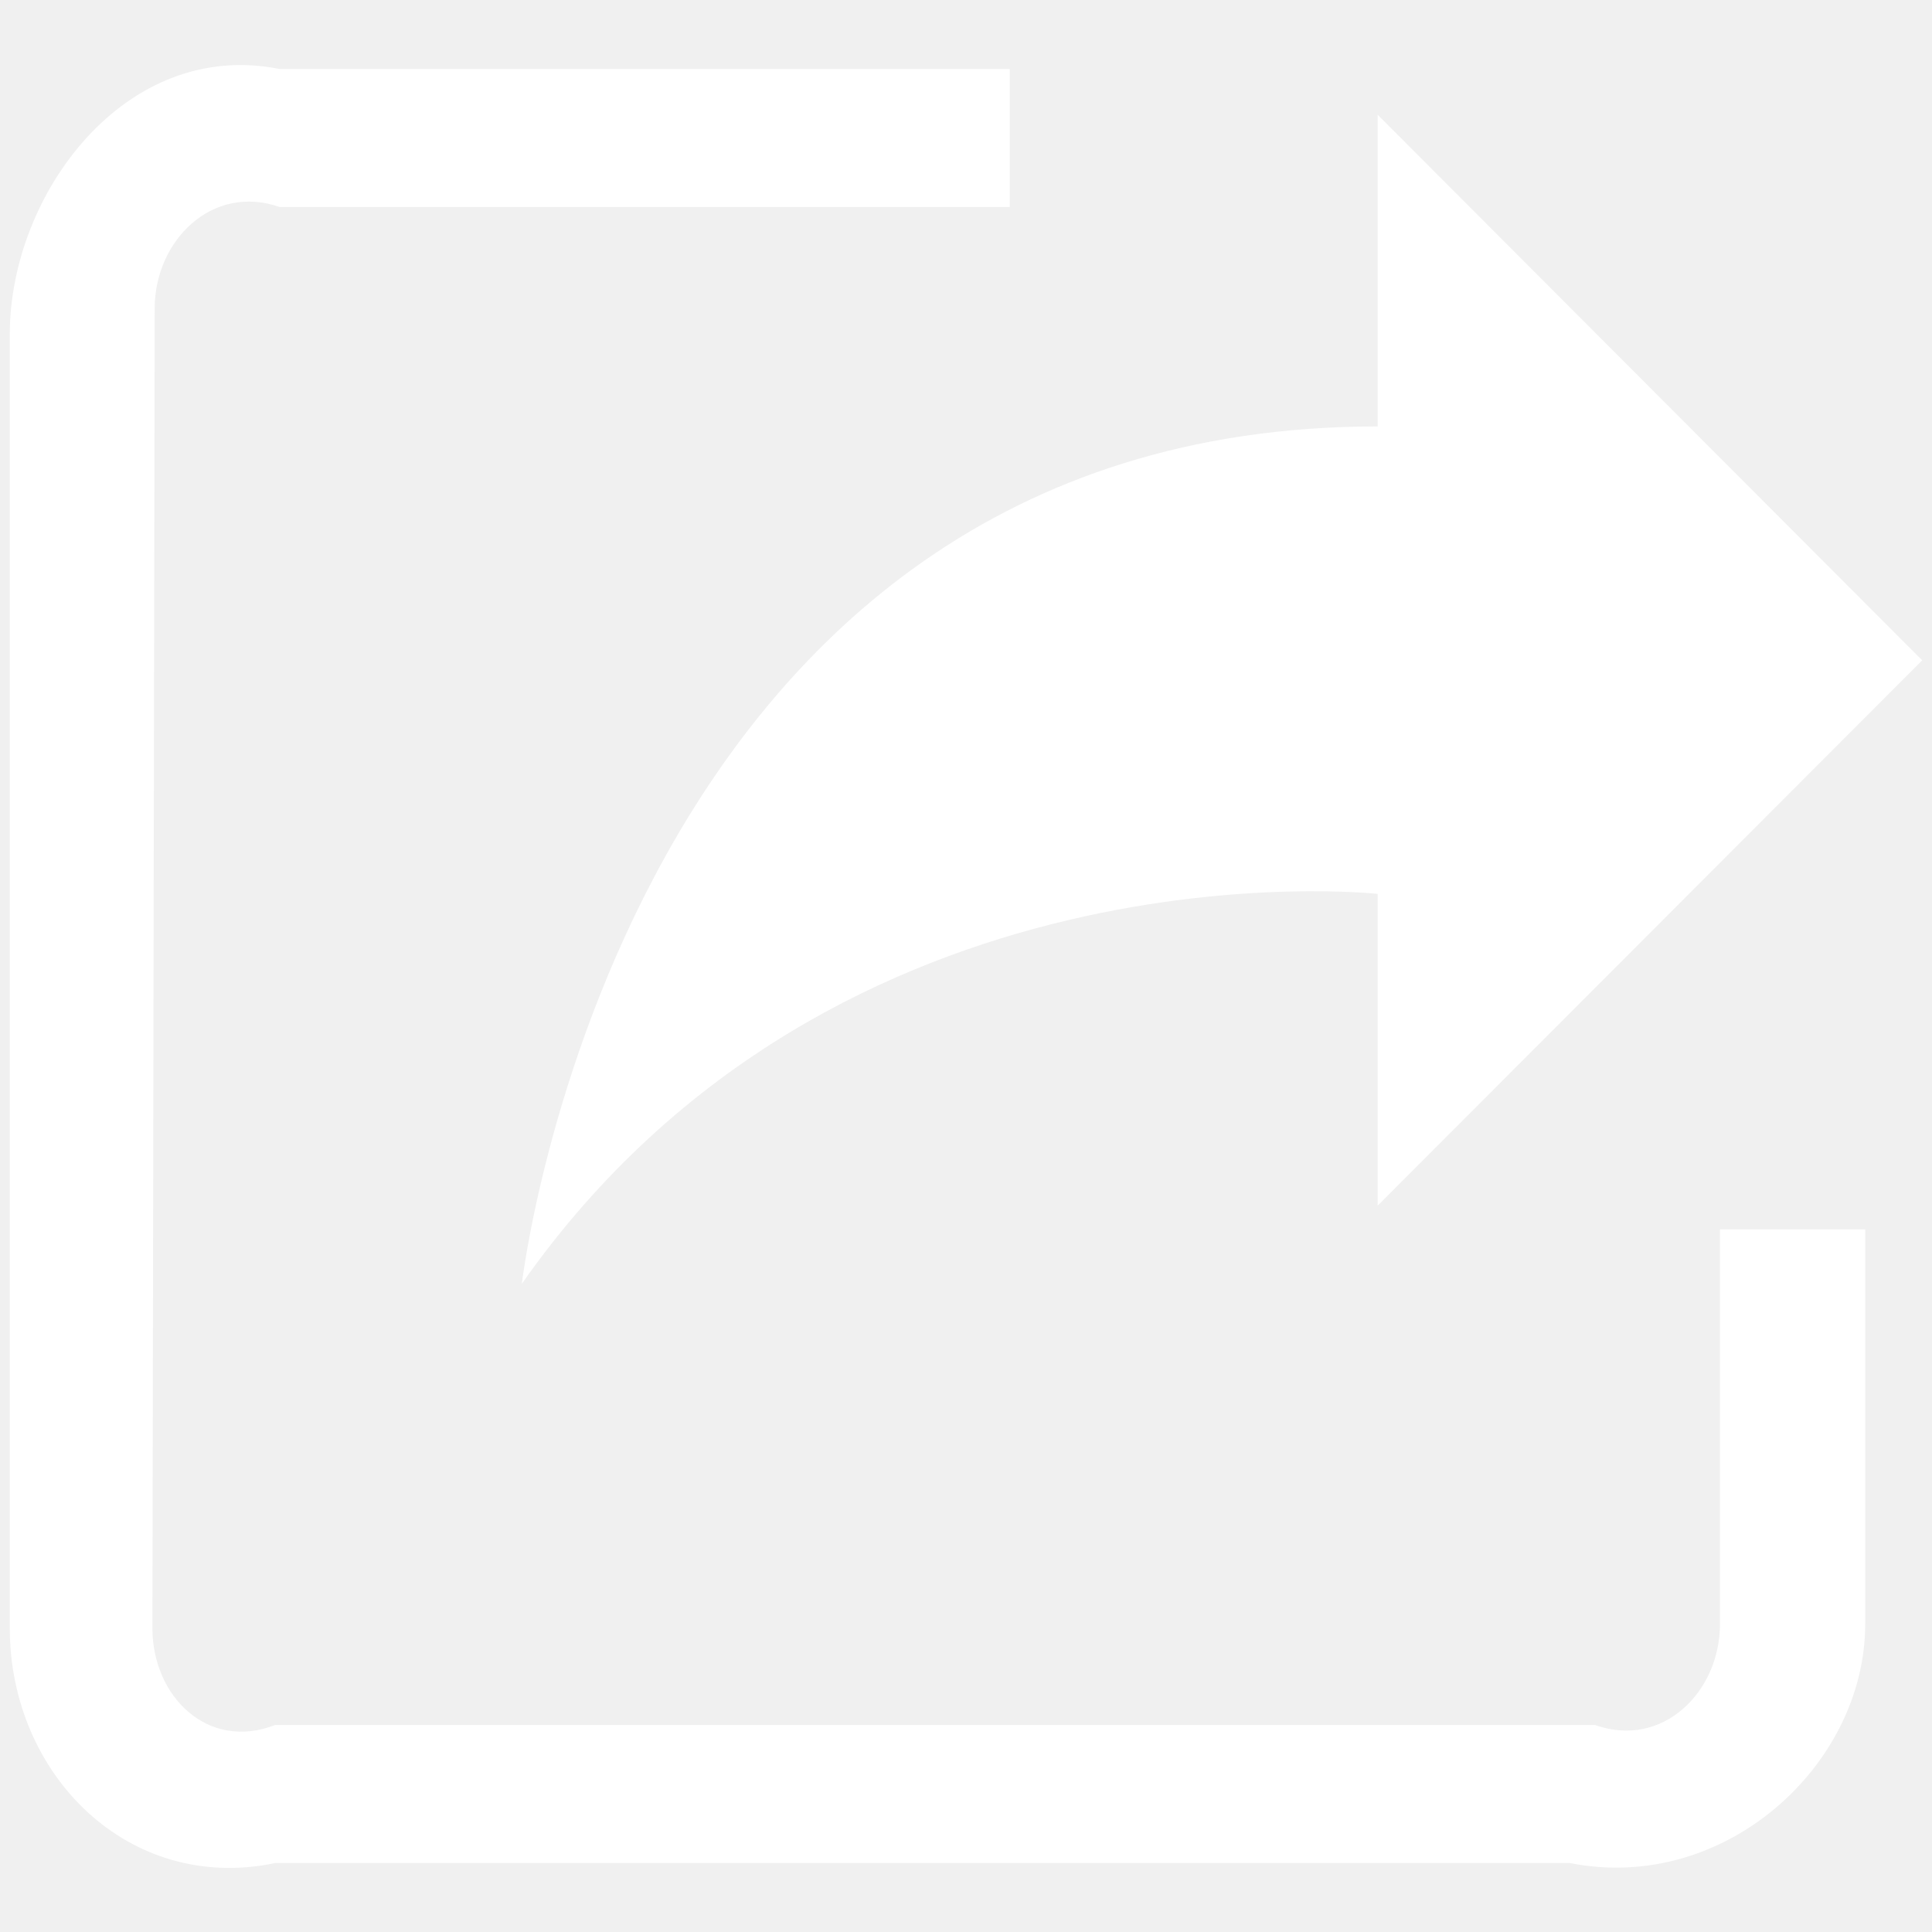
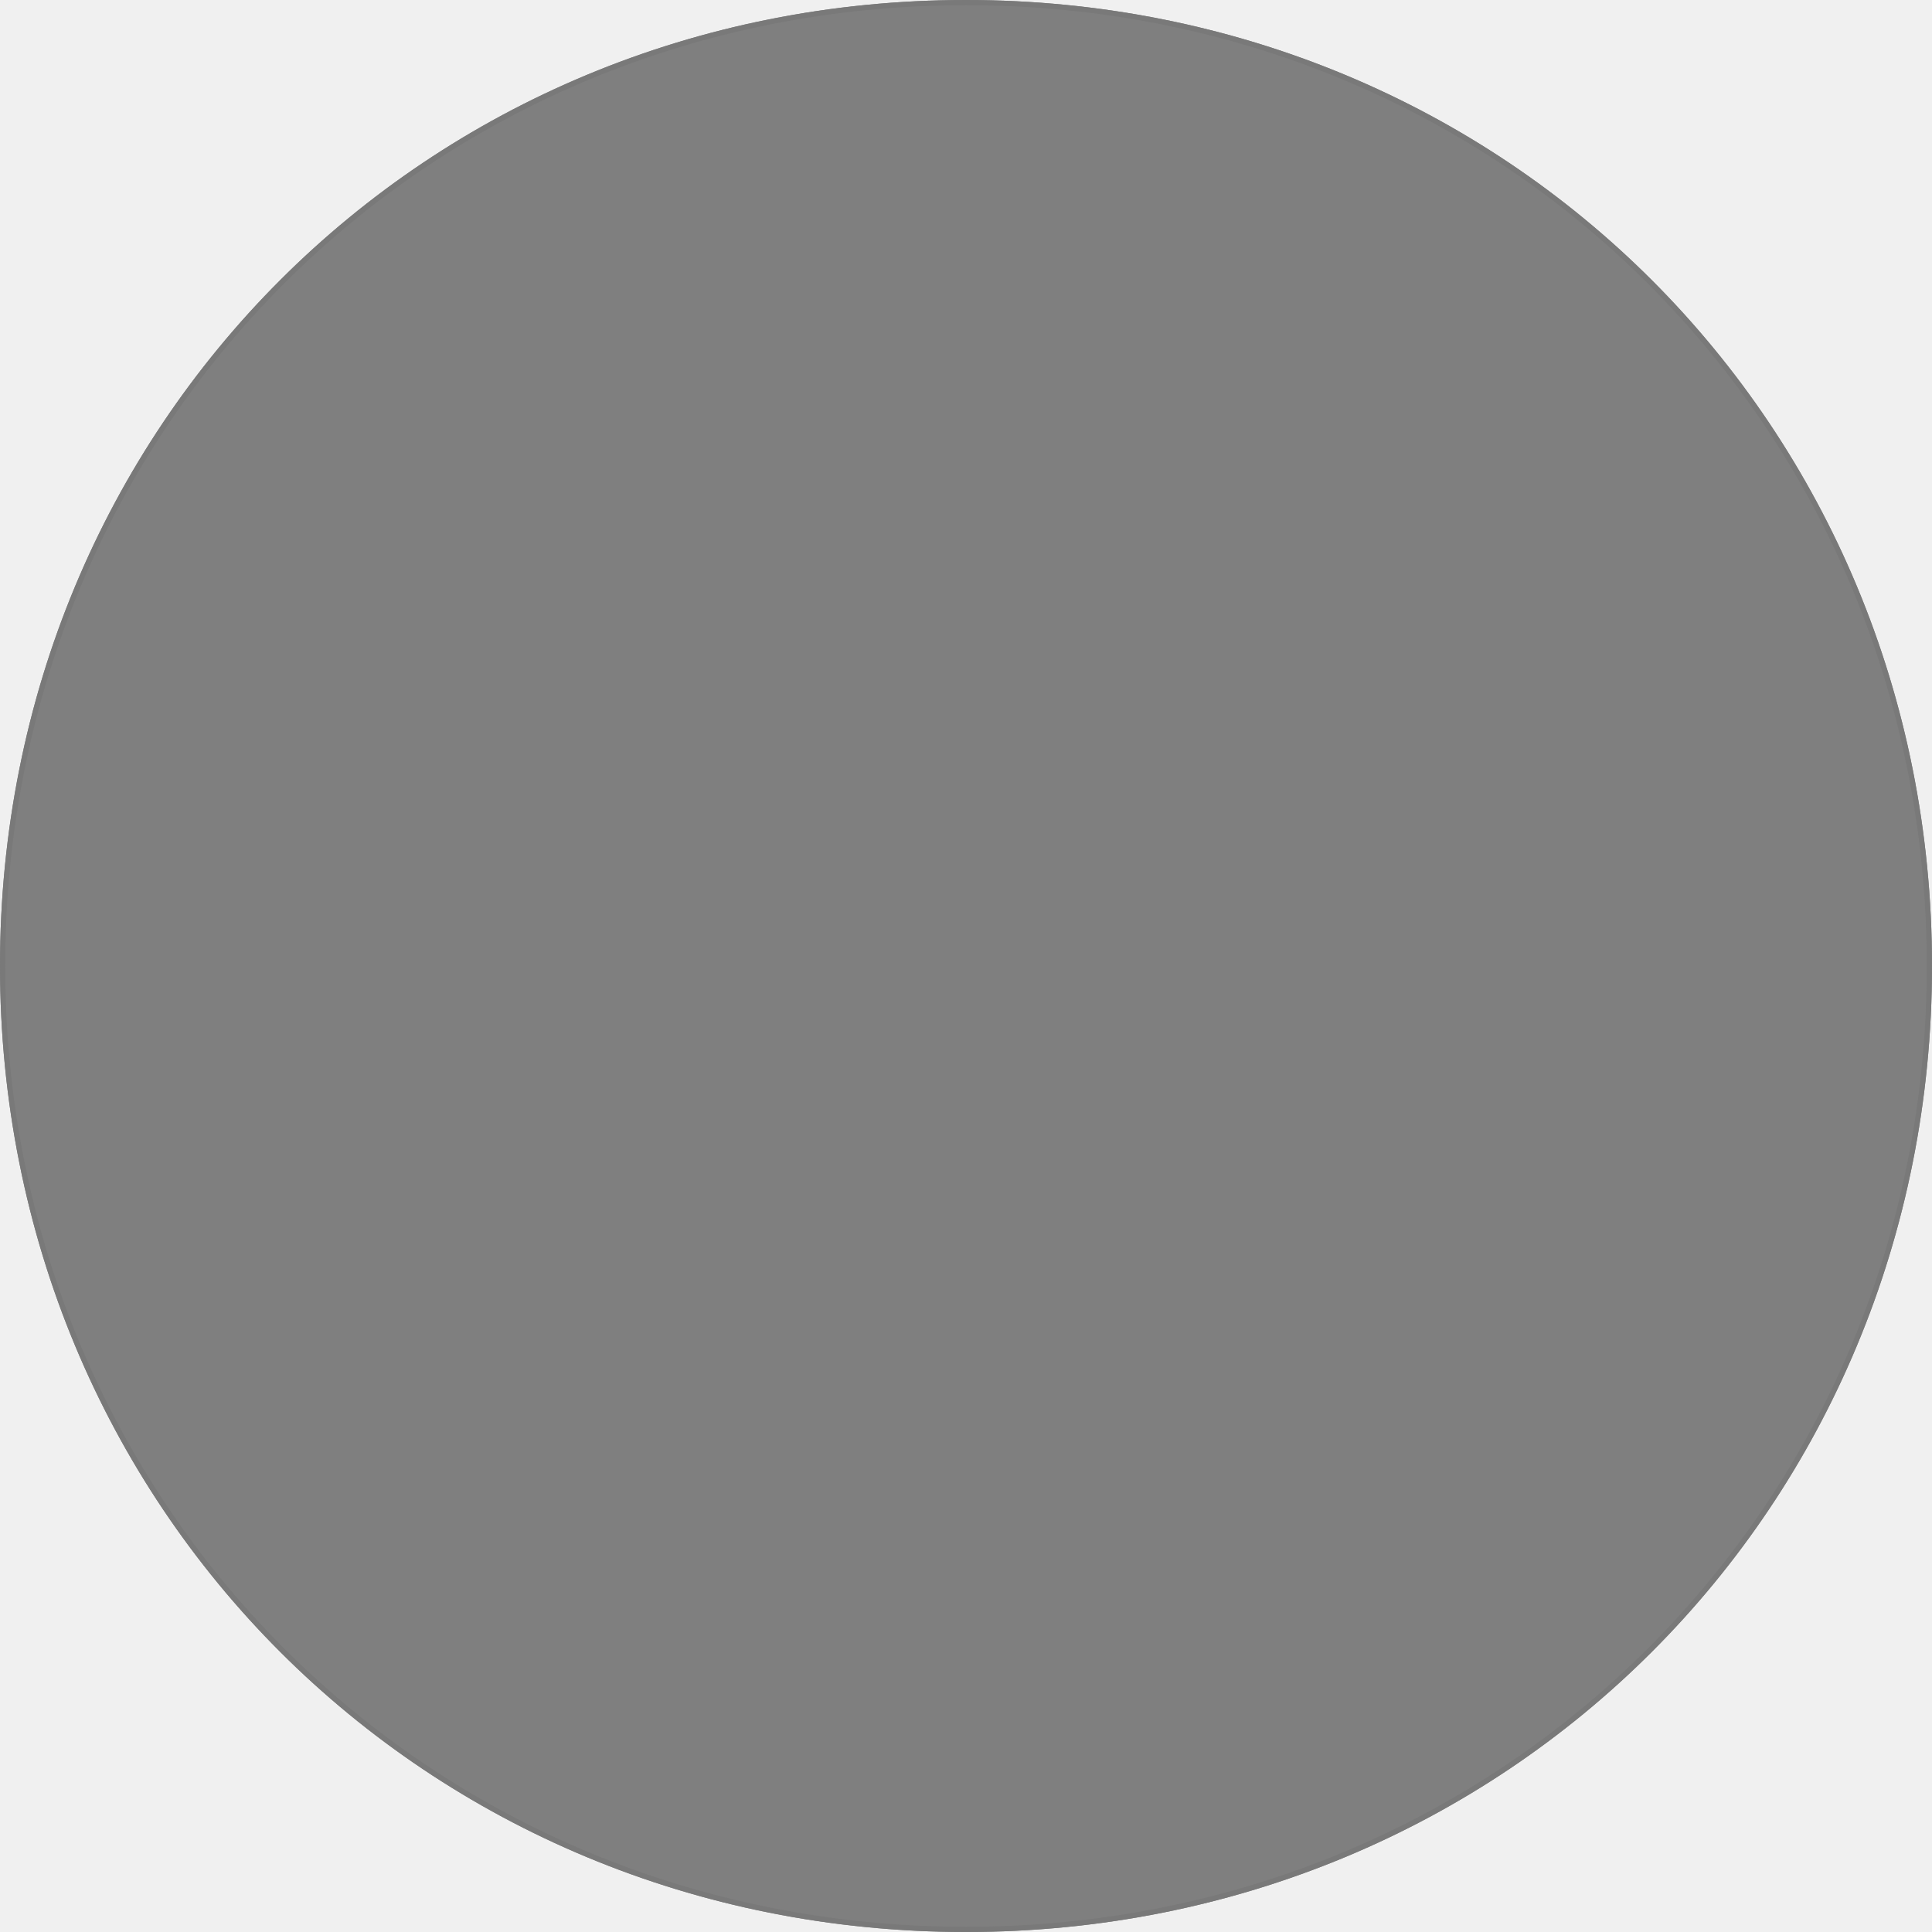
- <svg xmlns="http://www.w3.org/2000/svg" version="1.1" width="28px" height="28px">
-   <g transform="matrix(1 0 0 1 -507 -401 )">
-     <path d="M 24.927 17.817  L 24.927 23.538  C 24.927 24.522  24.095 25.348  23.116 25  L 3.987 25  C 3.008 25.38  2.209 24.582  2.209 23.598  L 2.242 4.468  C 2.242 3.489  3.073 2.658  4.052 3  L 14.634 3  L 14.634 1  L 4.052 1  C 1.816 0.552  0.142 2.816  0.142 4.84  L 0.142 23.598  C 0.142 25.72  1.865 27.448  3.992 27  L 22.75 27  C 24.992 27.448  27.032 25.583  27.032 23.538  L 27.032 17.817  L 24.927 17.817  Z M 19.966 1.663  L 27.858 9.57  L 19.966 17.473  L 19.966 12.955  C 19.966 12.955  12.135 12.086  7.563 18.605  C 7.563 18.605  9.002 6.18  19.966 6.18  L 19.966 1.663  Z " fill-rule="nonzero" fill="#ffffff" stroke="none" transform="matrix(1 0 0 1 507 401 )" />
+ <svg xmlns="http://www.w3.org/2000/svg" version="1.1" width="370px" height="370px">
+   <g transform="matrix(1 0 0 1 -1028 -110 )">
+     <path d="M 1213 110  C 1316.6 110  1398 191.4  1398 295  C 1398 398.6  1316.6 480  1213 480  C 1109.4 480  1028 398.6  1028 295  C 1028 191.4  1109.4 110  1213 110  Z " fill-rule="nonzero" fill="#7f7f7f" stroke="none" />
+     <path d="M 1213 110.5  C 1316.32 110.5  1397.5 191.68  1397.5 295  C 1397.5 398.32  1316.32 479.5  1213 479.5  C 1109.68 479.5  1028.5 398.32  1028.5 295  C 1028.5 191.68  1109.68 110.5  1213 110.5  Z " stroke-width="1" stroke="#797979" fill="none" />
  </g>
</svg>
